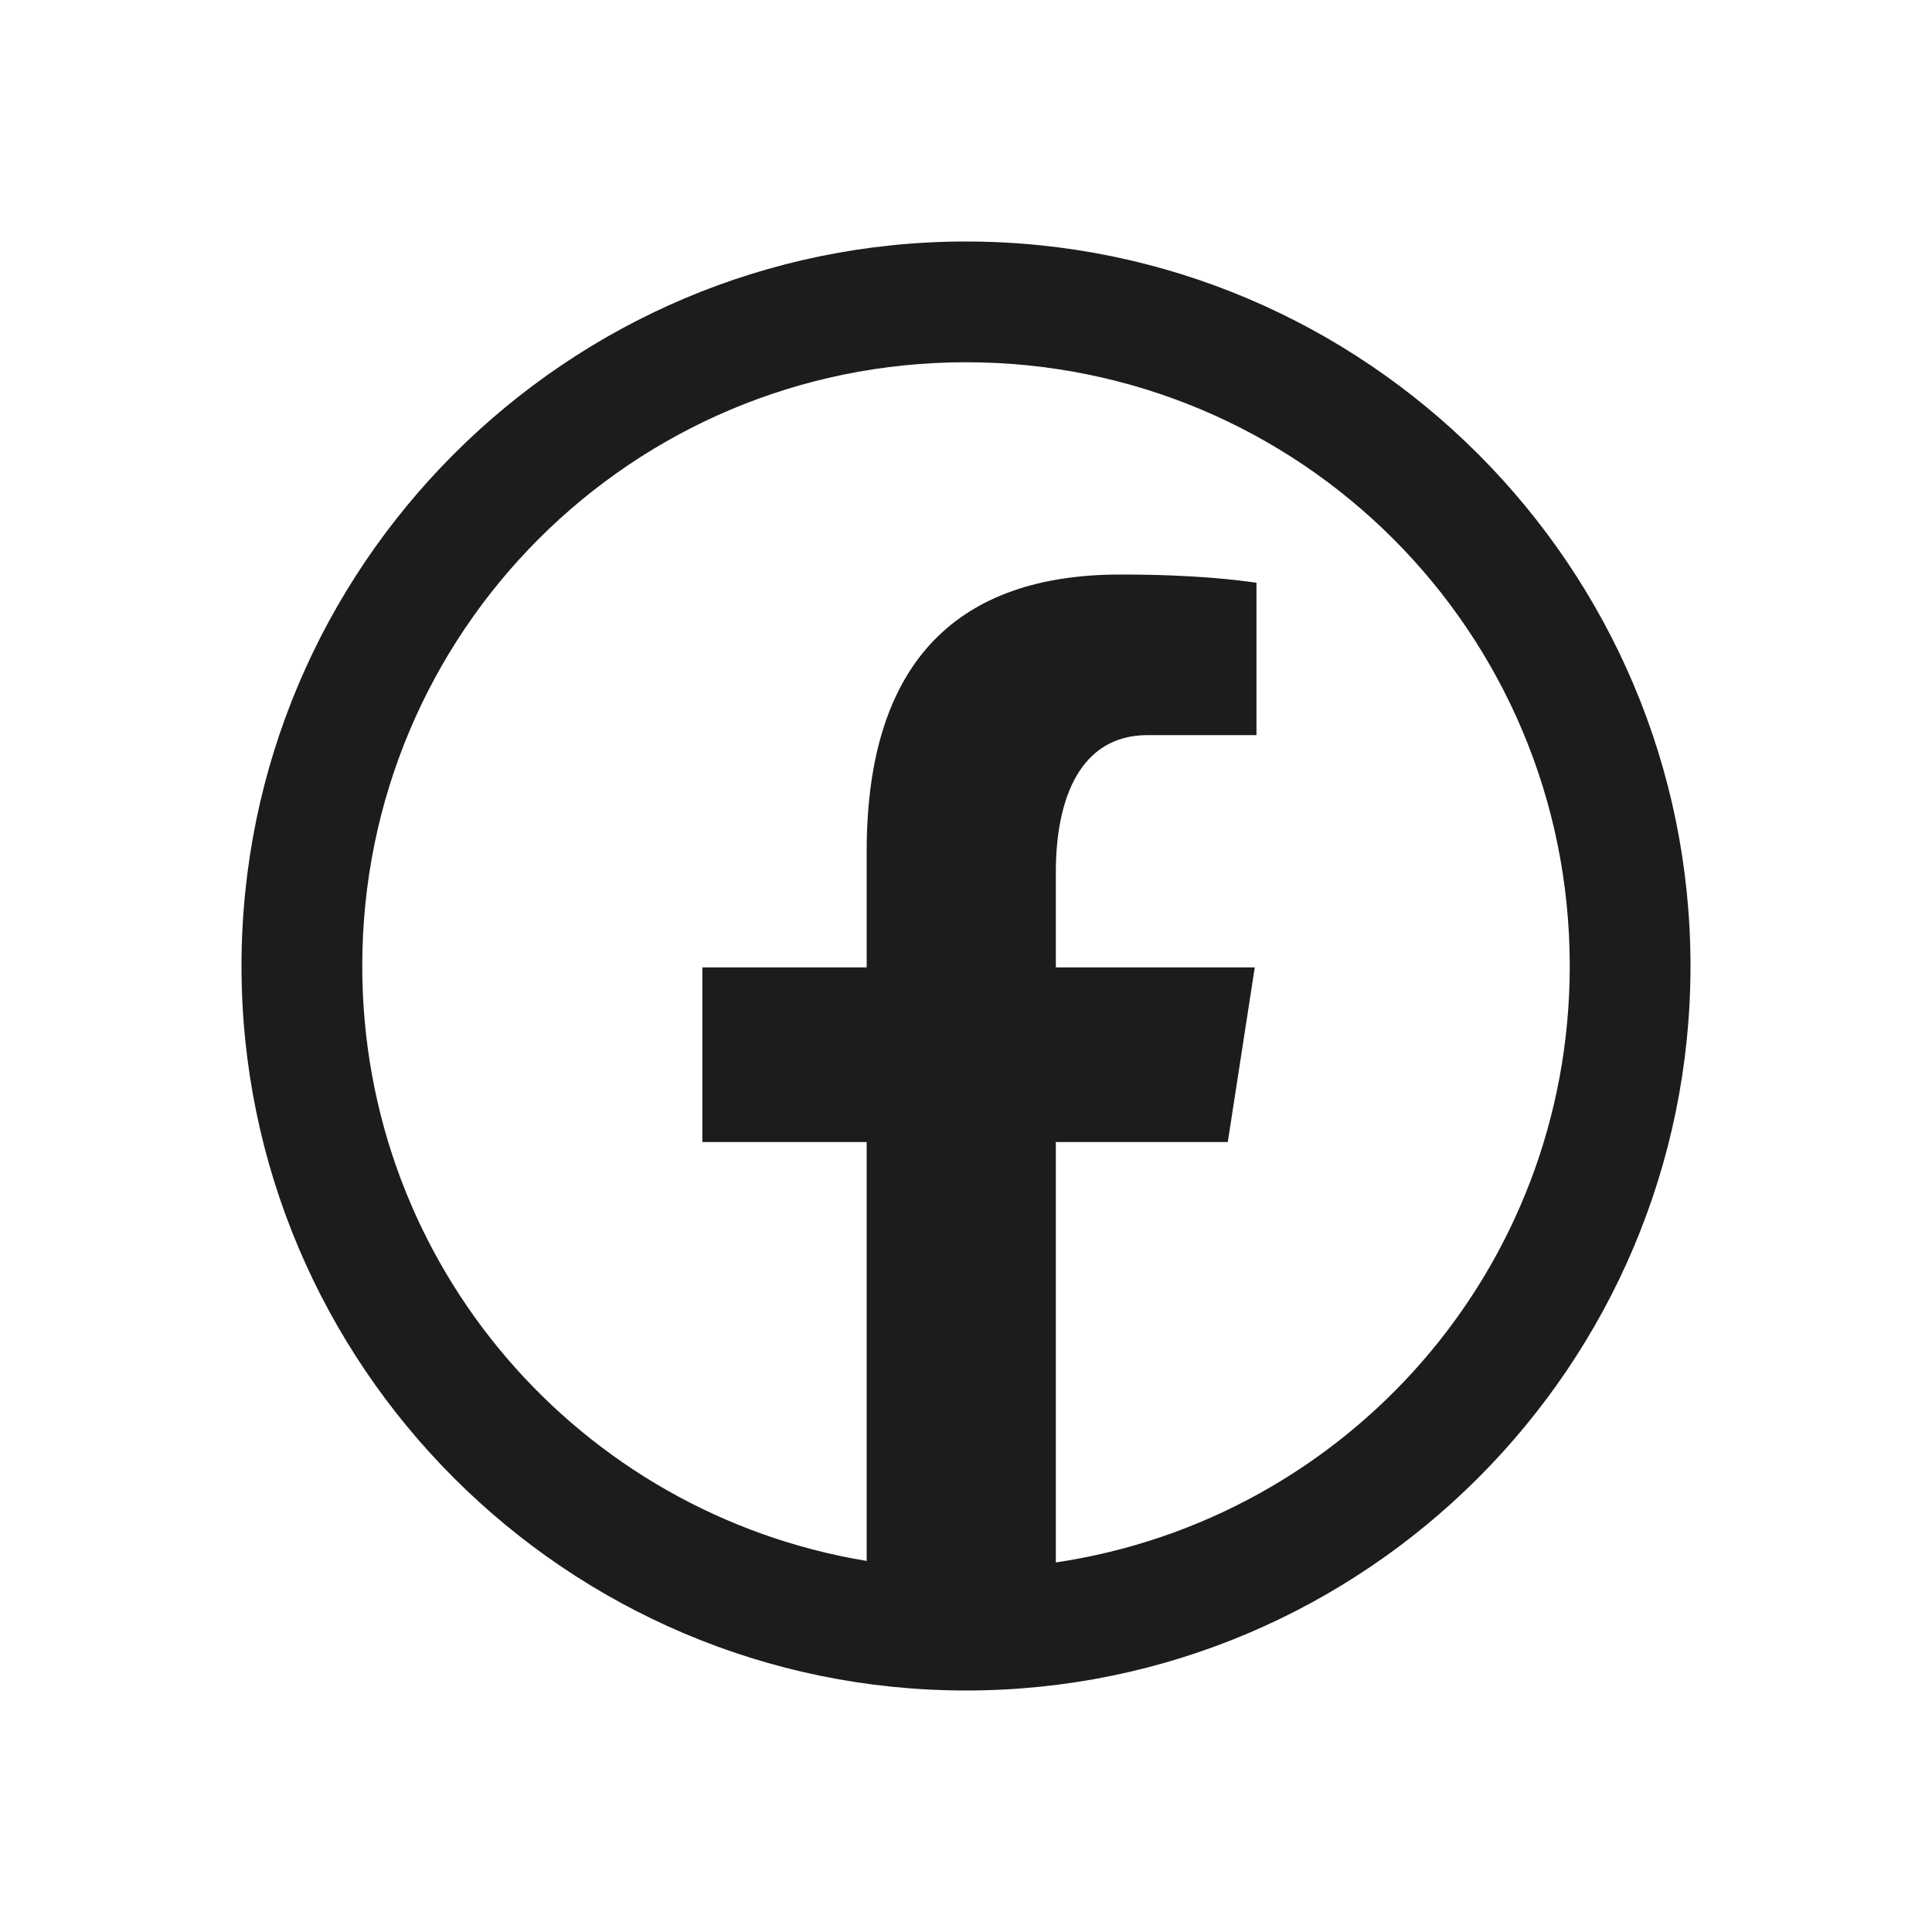
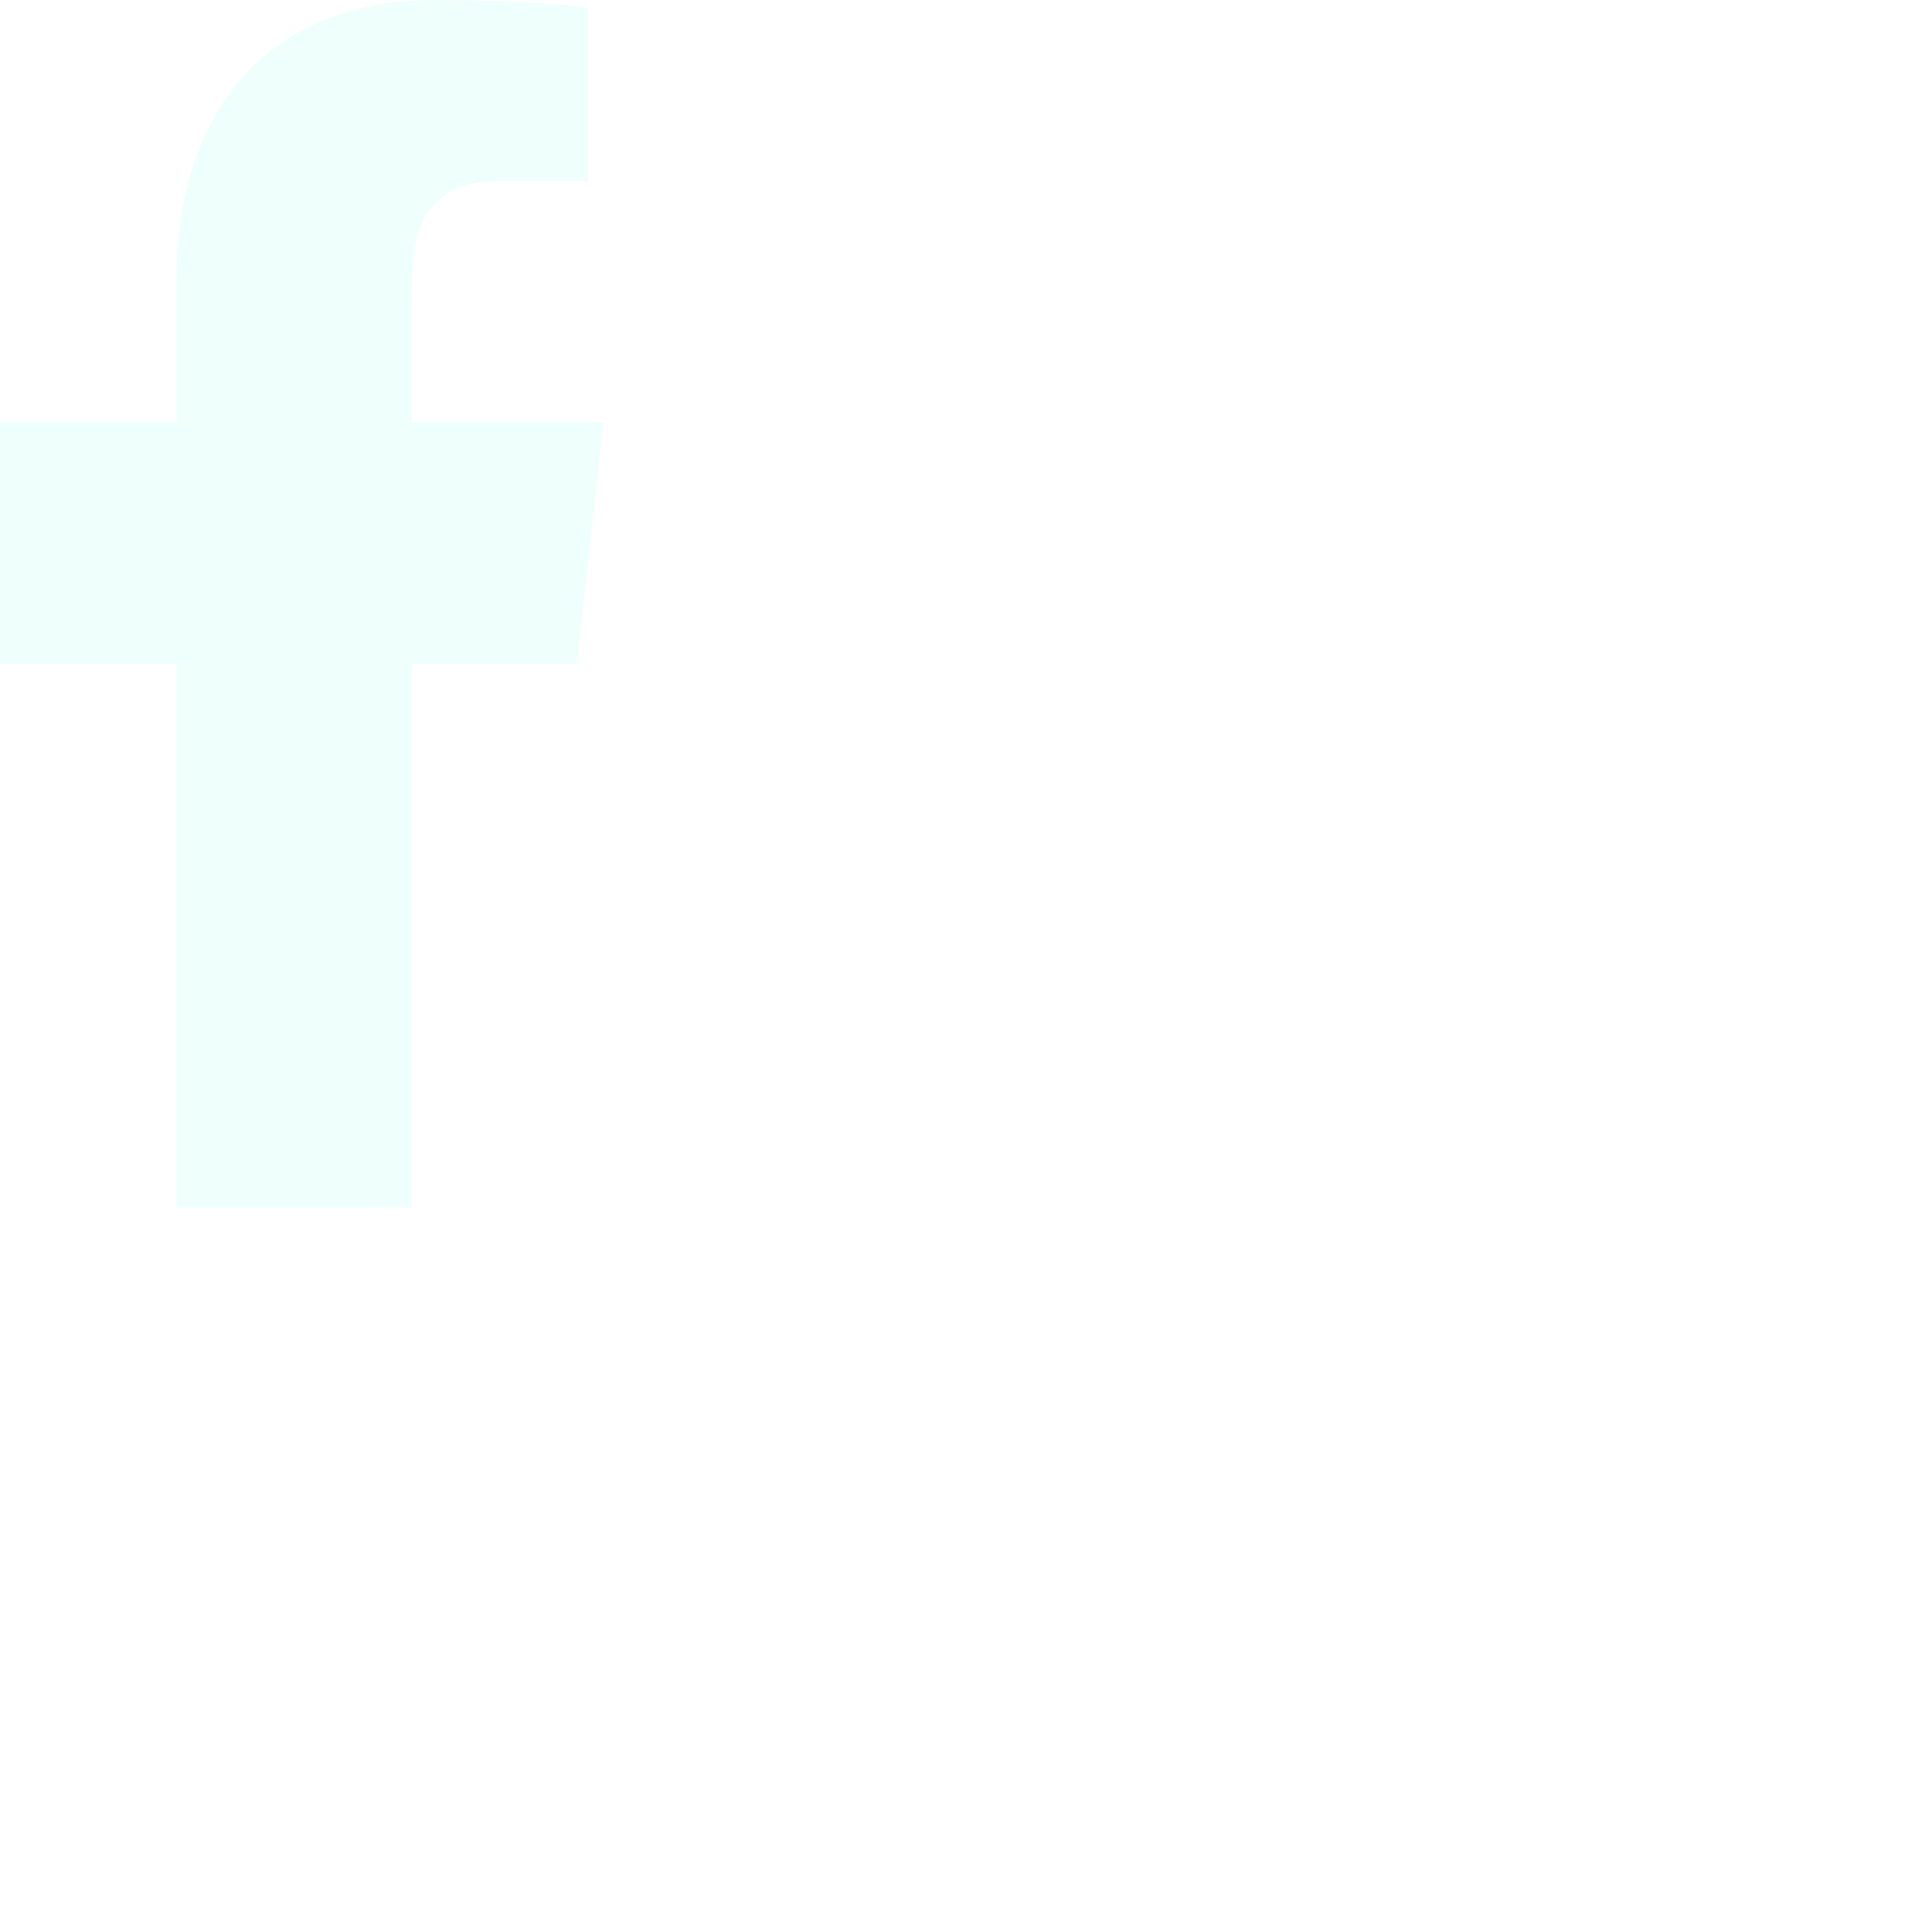
- <svg xmlns="http://www.w3.org/2000/svg" width="25px" viewBox="0 0 32 32" fill="#1C1C1E">
-   <path d="M 16 4 C 9.384 4 4 9.384 4 16 C 4 22.616 9.384 28 16 28 C 22.616 28 28 22.616 28 16 C 28 9.384 22.616 4 16 4 z M 16 6 C 21.535 6 26 10.465 26 16 C 26 21.027 22.312 25.161 17.488 25.879 L 17.488 18.916 L 20.336 18.916 L 20.783 16.023 L 17.488 16.023 L 17.488 14.443 C 17.488 13.242 17.883 12.176 19.006 12.176 L 20.811 12.176 L 20.811 9.652 C 20.494 9.609 19.823 9.516 18.555 9.516 C 15.907 9.516 14.355 10.914 14.355 14.1 L 14.355 16.023 L 11.633 16.023 L 11.633 18.916 L 14.355 18.916 L 14.355 25.854 C 9.609 25.071 6 20.973 6 16 C 6 10.465 10.465 6 16 6 z" />
+ <svg xmlns="http://www.w3.org/2000/svg" width="40px" viewBox="0 0 32 32" className="socialincon">
+   <g id="SVGRepo_bgCarrier" stroke-width="0" />
+   <g id="SVGRepo_tracerCarrier" stroke-linecap="round" stroke-linejoin="round" />
+   <g id="SVGRepo_iconCarrier">
+     <defs> </defs>
+     <g id="Page-1" stroke="none" stroke-width="1" fill="none" fill-rule="evenodd">
+       <g id="Dribbble-Light-Preview" transform="translate(-385, -7399)" fill="#EFFFFB">
+         <g id="icons" transform="translate(56, 160)">
+           <path d="M335.821,7259 L335.821,7250 L338.554,7250 L339,7246 L335.821,7246 L335.821,7244.052 C335.821,7243.022 335.848,7242 337.287,7242 L338.745,7242 L338.745,7239.14 C338.745,7239.097 337.492,7239 336.226,7239 C333.58,7239 331.923,7240.657 331.923,7243.7 L331.923,7246 L329,7246 L329,7250 L331.923,7250 L331.923,7259 L335.821,7259 Z" id="facebook-[#176]"> </path>
+         </g>
+       </g>
+     </g>
+   </g>
</svg>
